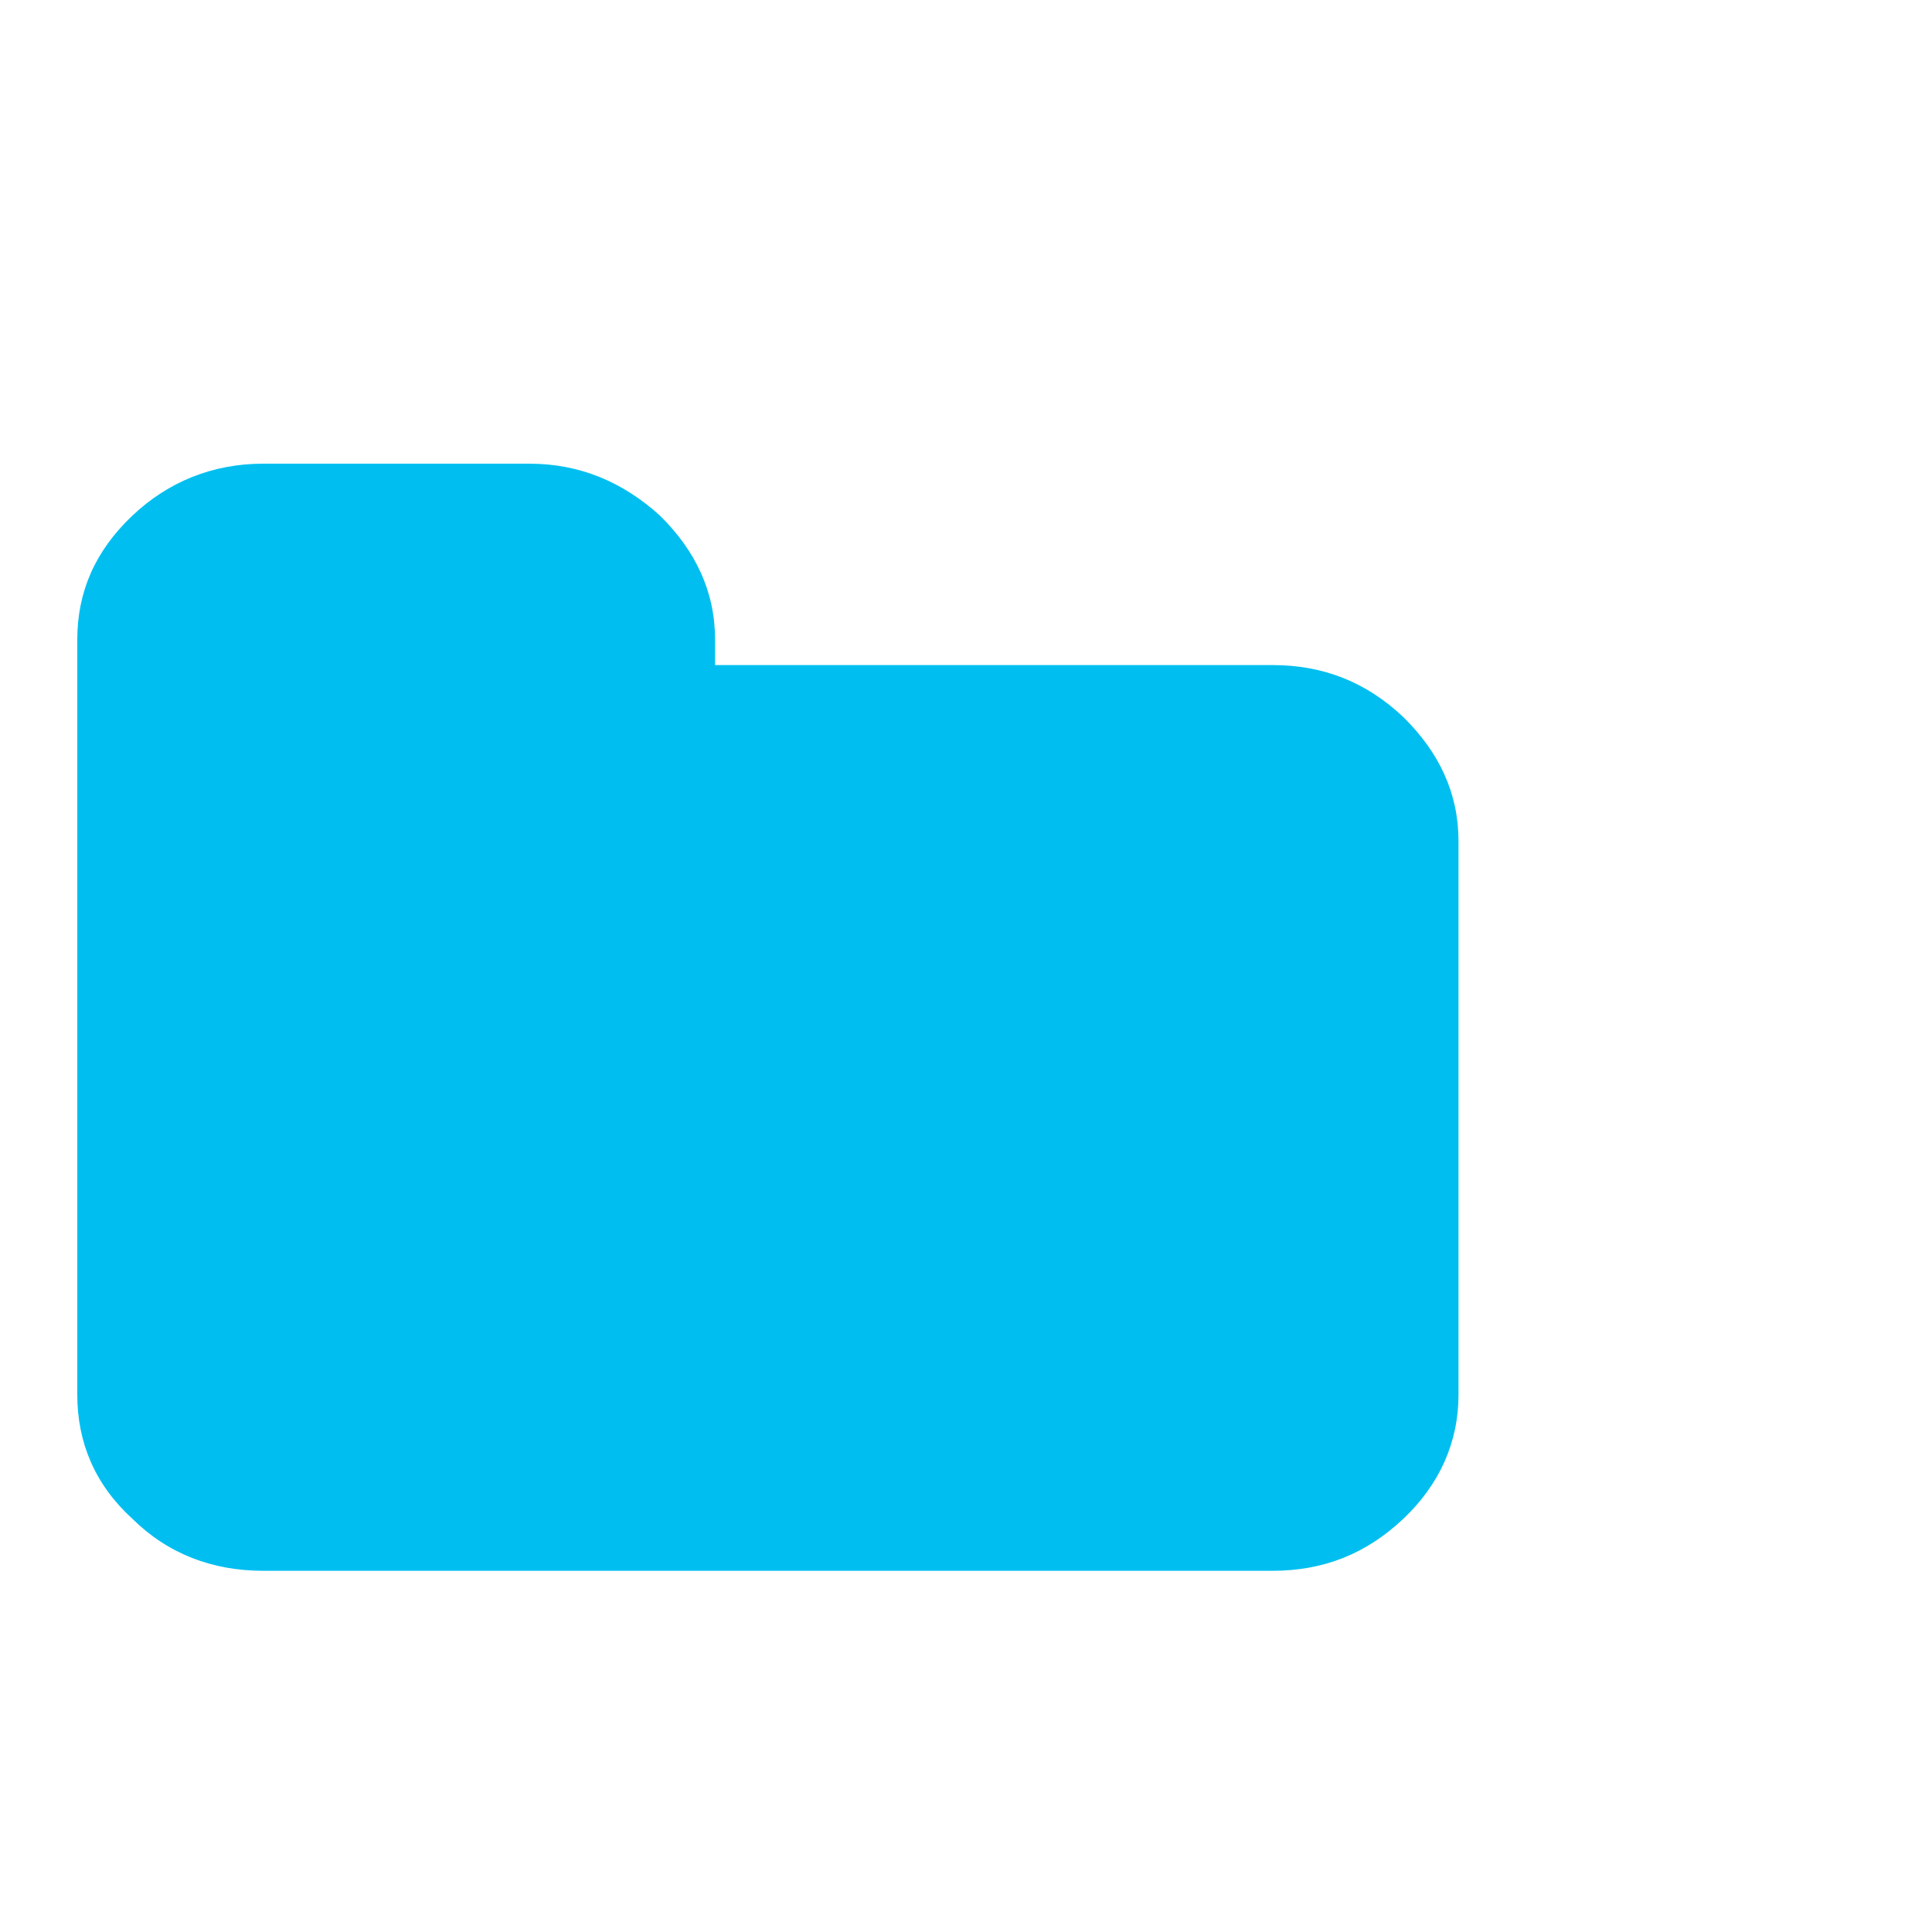
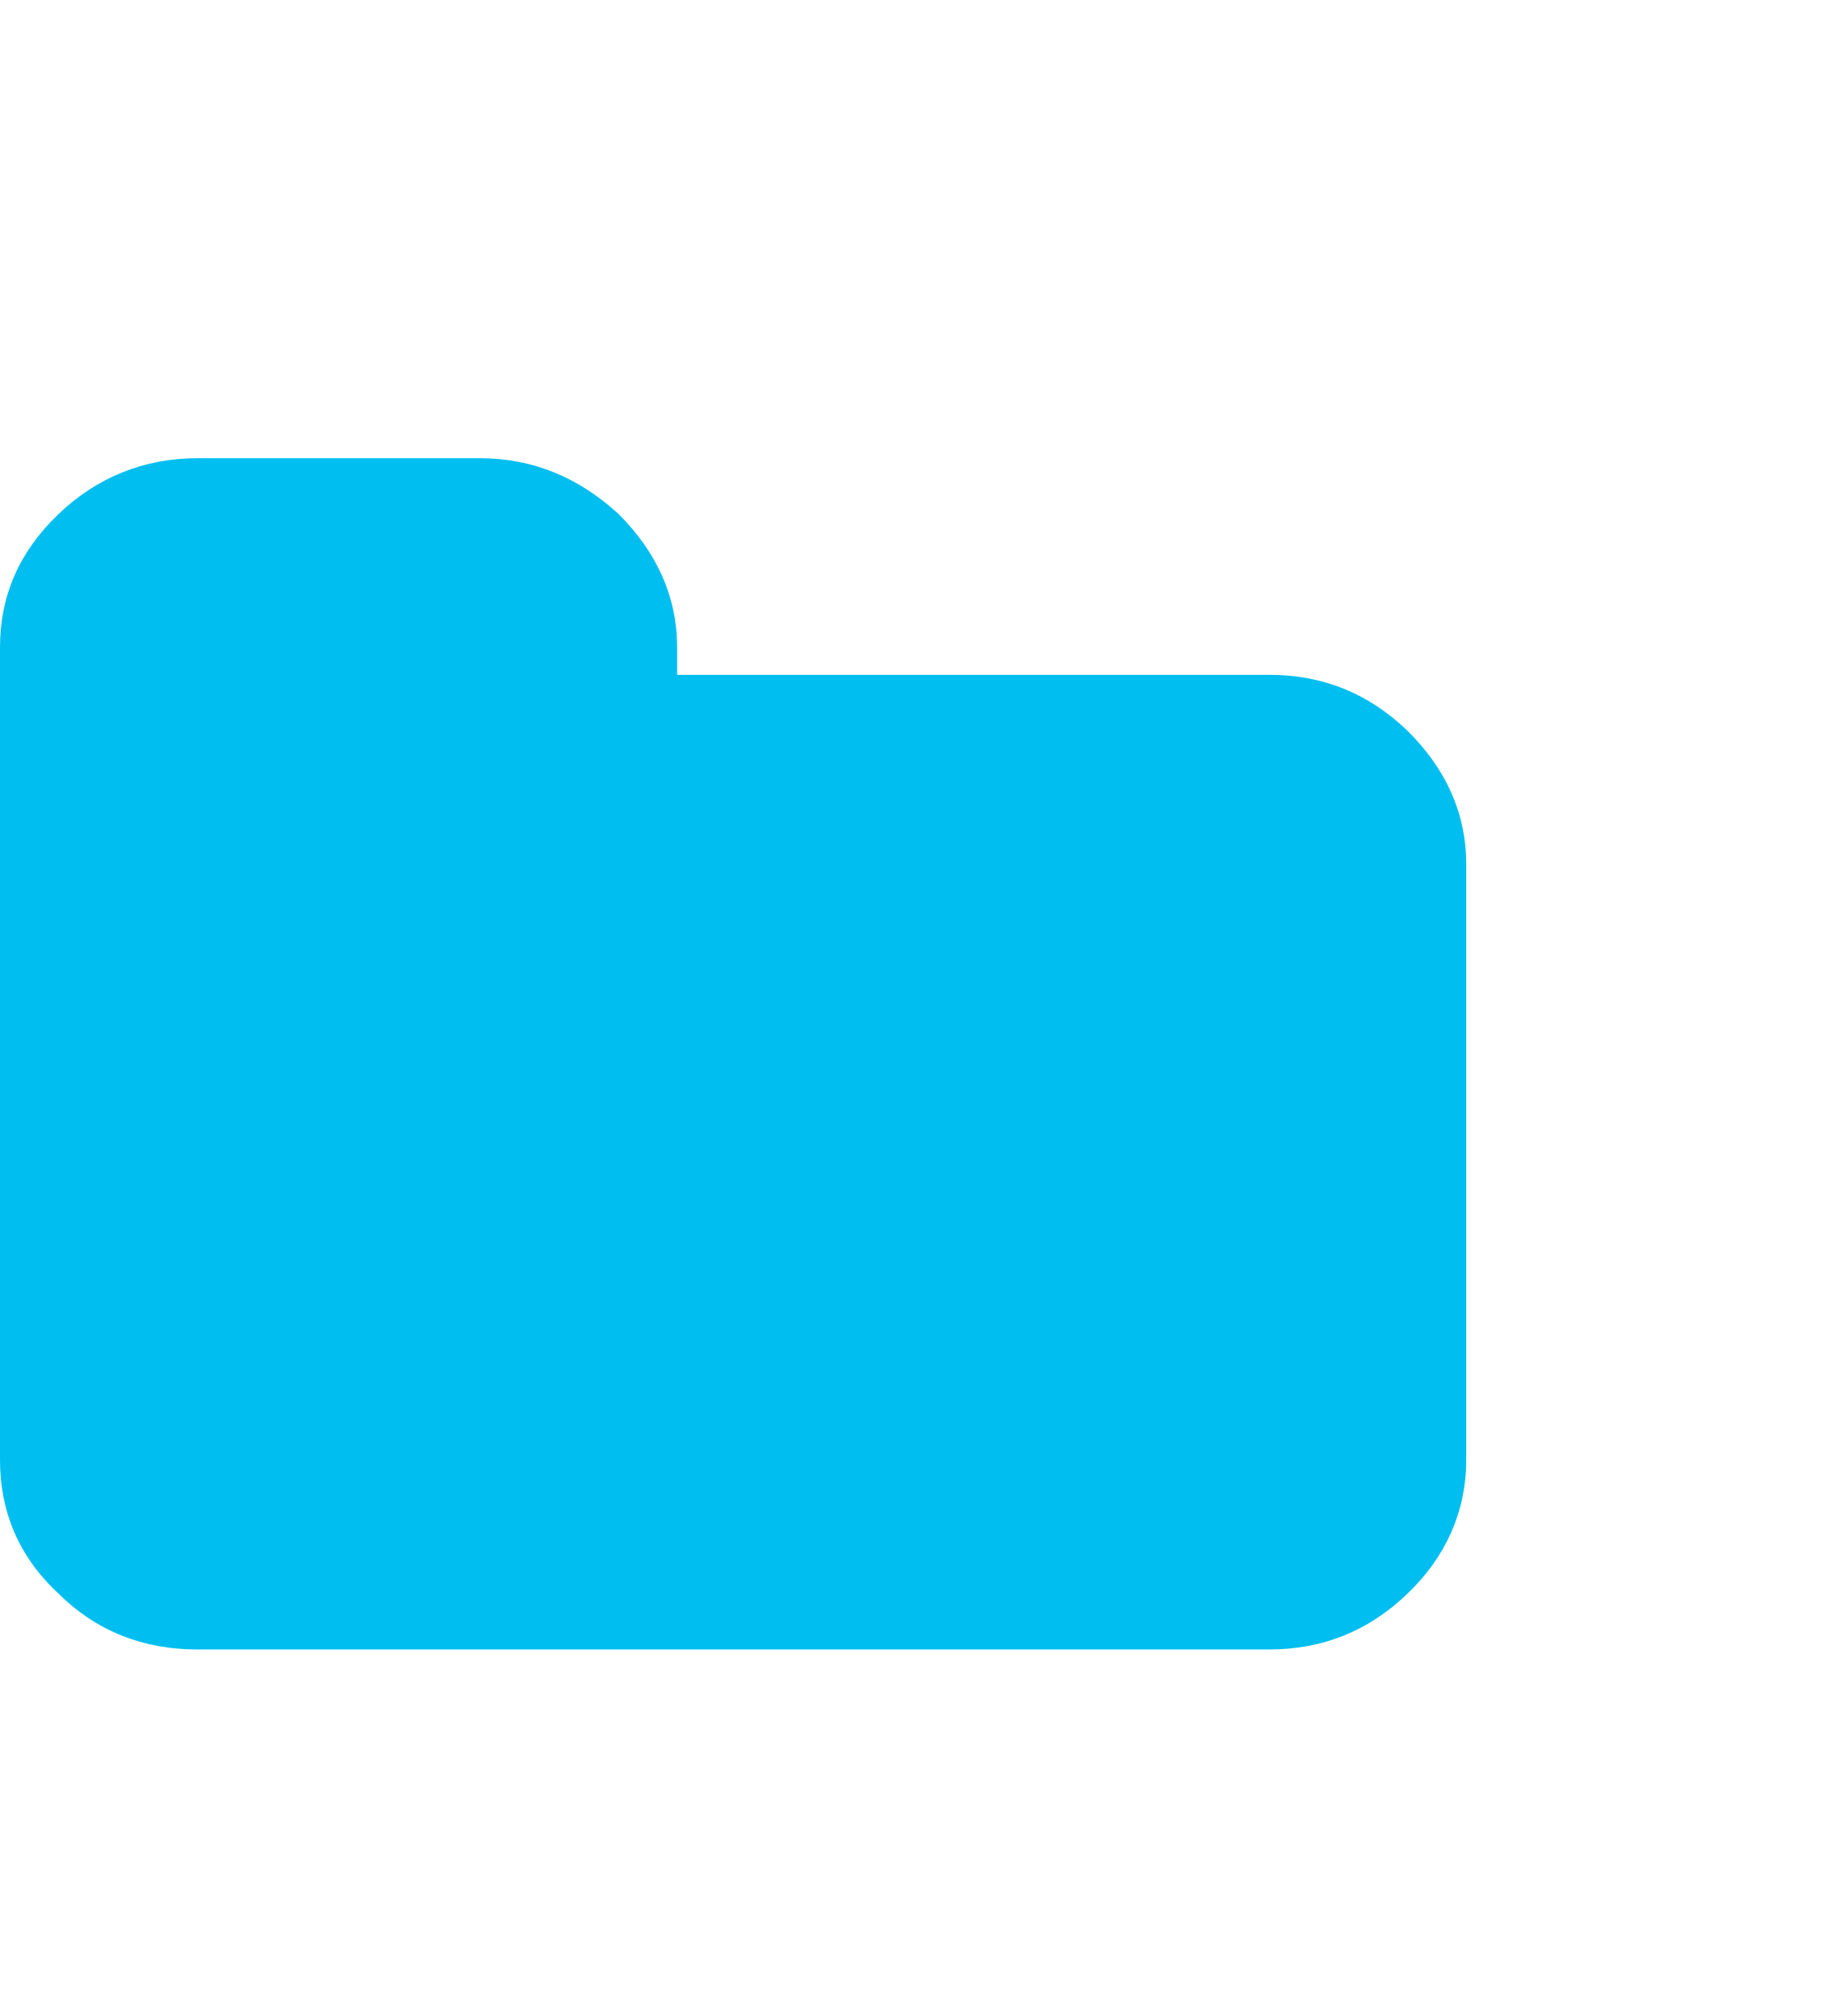
- <svg xmlns="http://www.w3.org/2000/svg" width="25px" height="25px" viewBox="0 0 25 25" version="1.1">
+ <svg xmlns="http://www.w3.org/2000/svg" width="20px" height="22px" viewBox="0 0 20 22" version="1.1">
  <defs />
  <g id="Page-1" stroke="none" stroke-width="1" fill="none" fill-rule="evenodd">
    <g id="Private-empty" fill="#00BFF0">
-       <g id="fa-folder-private-full" transform="translate(1, 6)">
-         <path d="M0.711,13.651 C1.173,14.108 1.75,14.326 2.404,14.326 L15.468,14.326 C16.122,14.326 16.68,14.108 17.161,13.651 C17.623,13.214 17.873,12.667 17.873,12.048 L17.873,4.884 C17.873,4.265 17.623,3.736 17.161,3.281 C16.68,2.825 16.122,2.606 15.468,2.606 L8.253,2.606 L8.253,2.278 C8.253,1.658 8.003,1.13 7.542,0.674 C7.06,0.236 6.502,0 5.848,0 L2.404,0 C1.75,0 1.173,0.236 0.711,0.674 C0.231,1.13 0,1.658 0,2.278 L0,12.048 C0,12.667 0.231,13.214 0.711,13.651" id="Fill-240" />
+       <g id="fa-folder-private-full" transform="translate(-0.282051, 4.357143)">
+         <path d="M0.919,13.031 C1.333,13.445 1.849,13.643 2.434,13.643 L14.129,13.643 C14.714,13.643 15.214,13.445 15.644,13.031 C16.058,12.634 16.282,12.137 16.282,11.575 L16.282,5.075 C16.282,4.513 16.058,4.033 15.644,3.62 C15.214,3.206 14.714,3.007 14.129,3.007 L7.671,3.007 L7.671,2.71 C7.671,2.148 7.446,1.668 7.034,1.254 C6.602,0.857 6.103,0.643 5.517,0.643 L2.434,0.643 C1.849,0.643 1.333,0.857 0.919,1.254 C0.488,1.668 0.282,2.148 0.282,2.71 L0.282,11.575 C0.282,12.137 0.488,12.634 0.919,13.031" id="Fill-240" />
      </g>
    </g>
  </g>
</svg>
